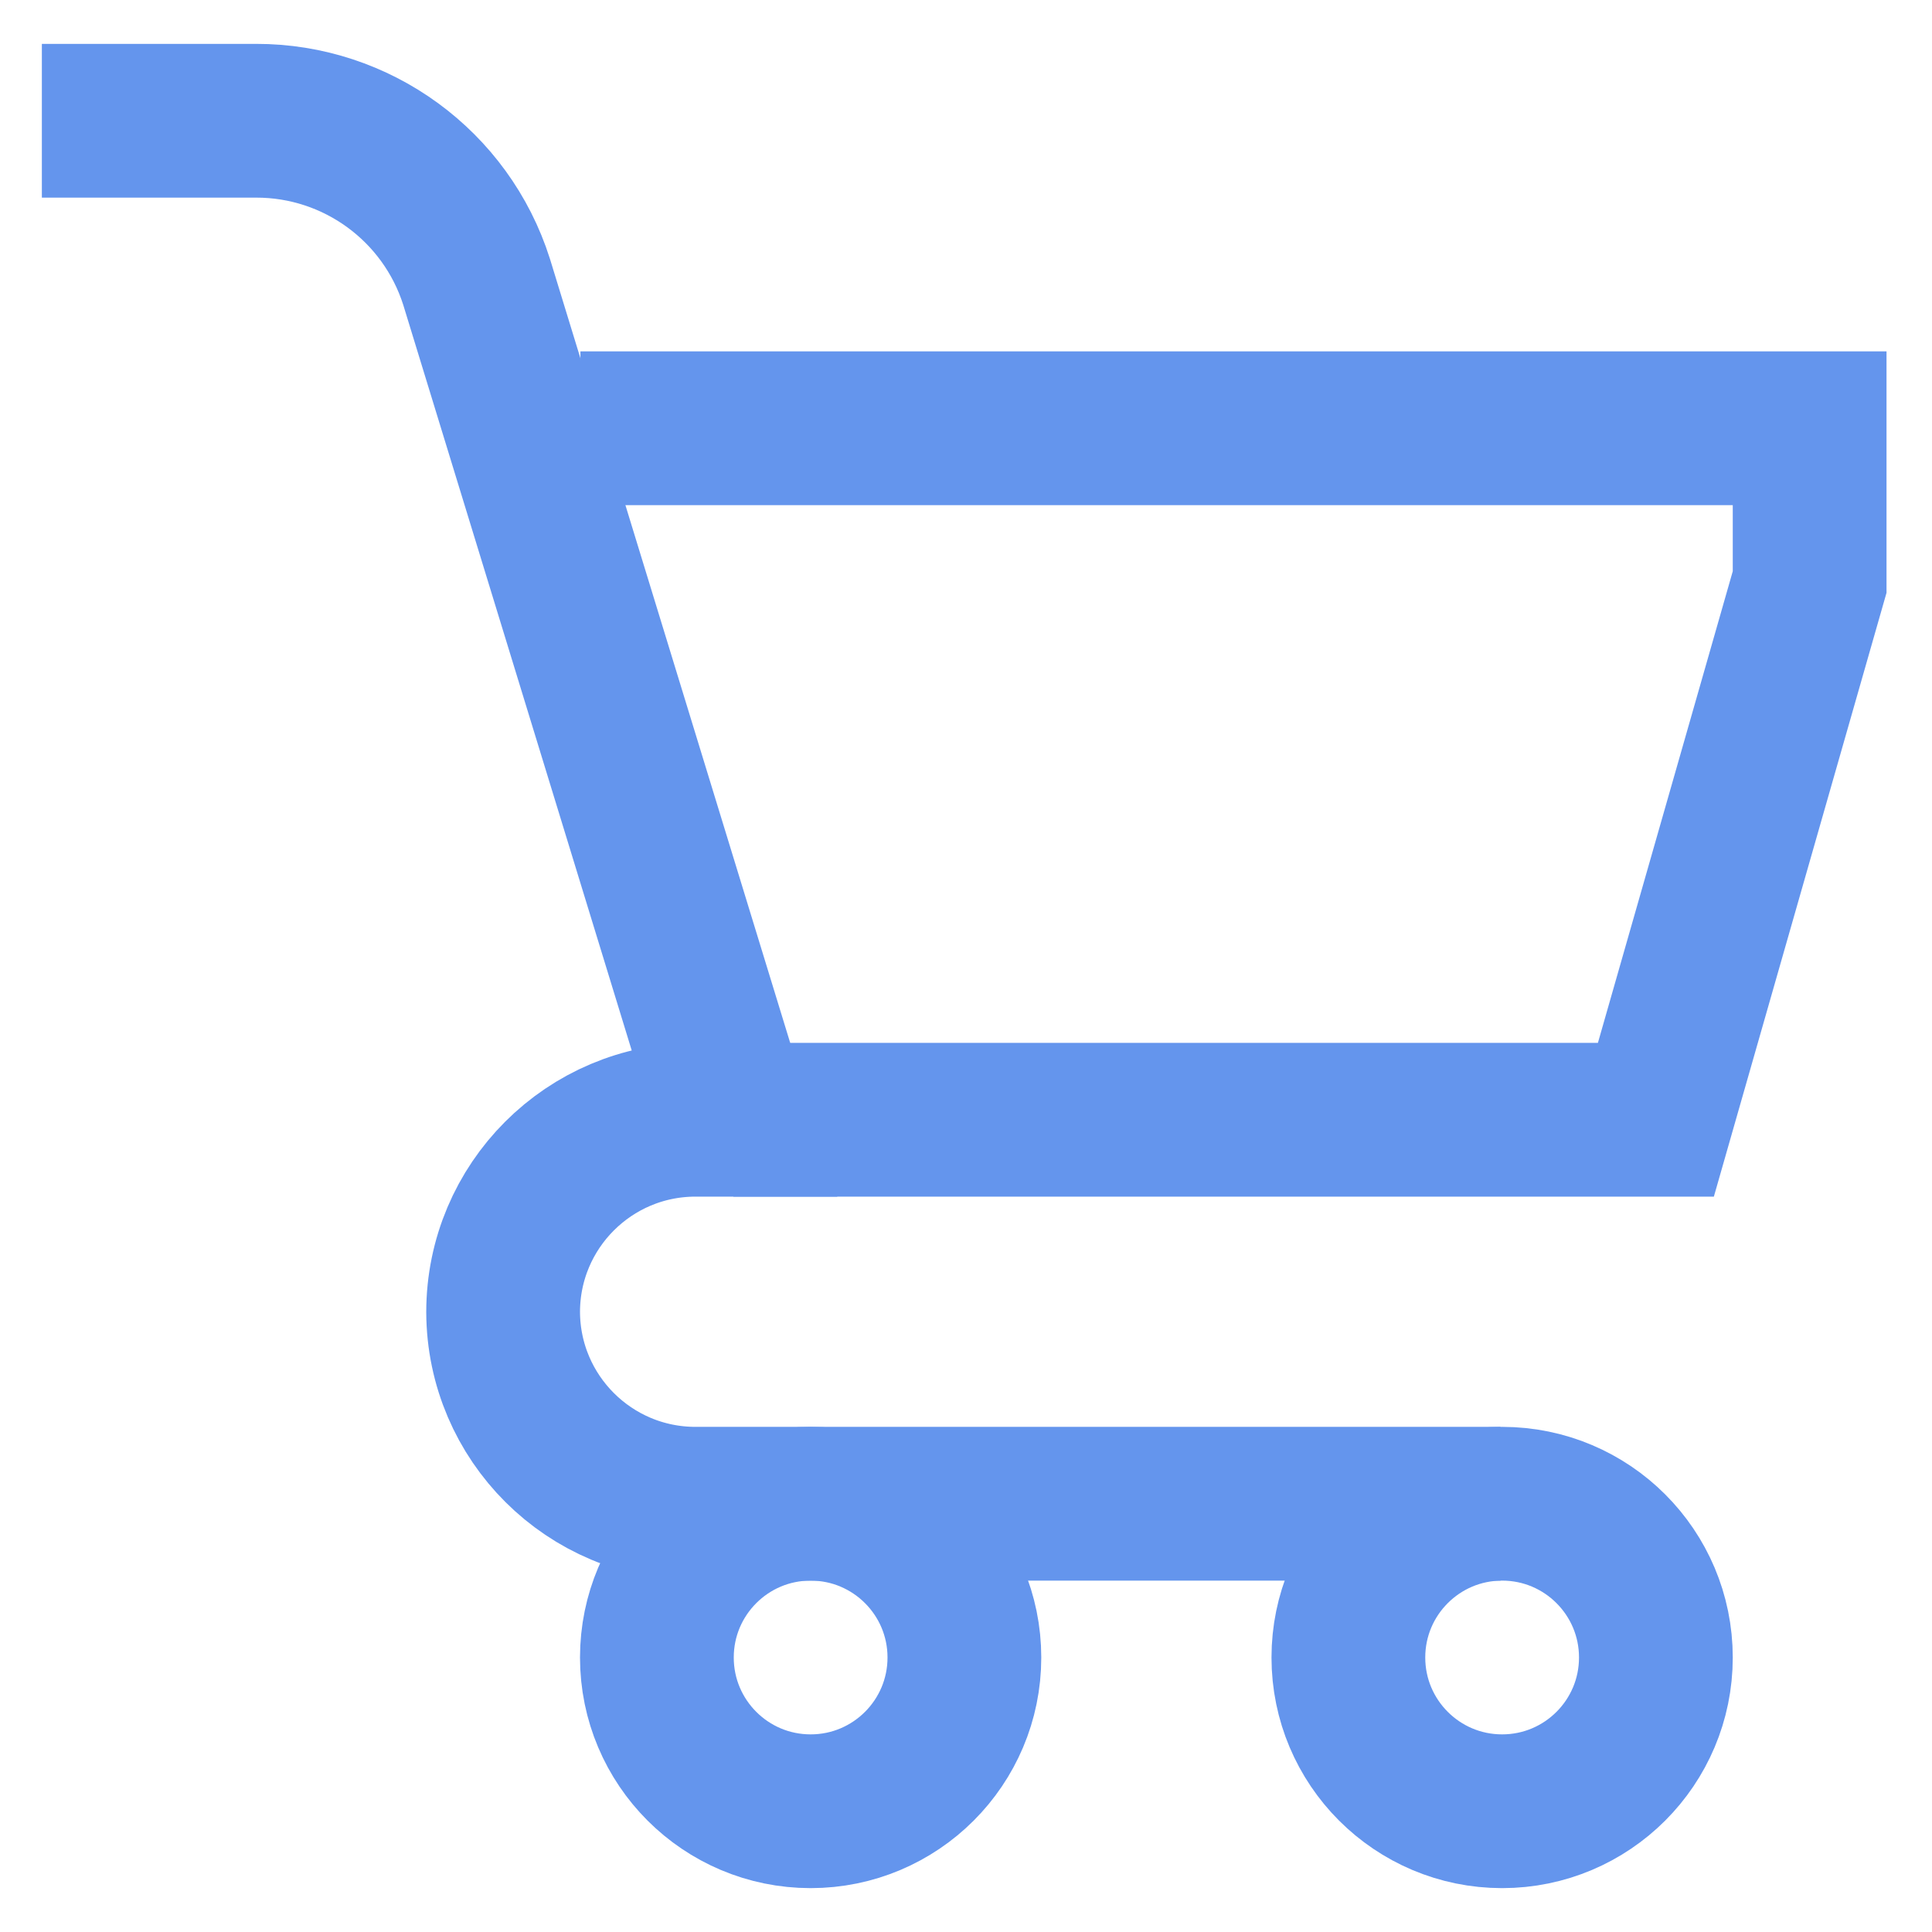
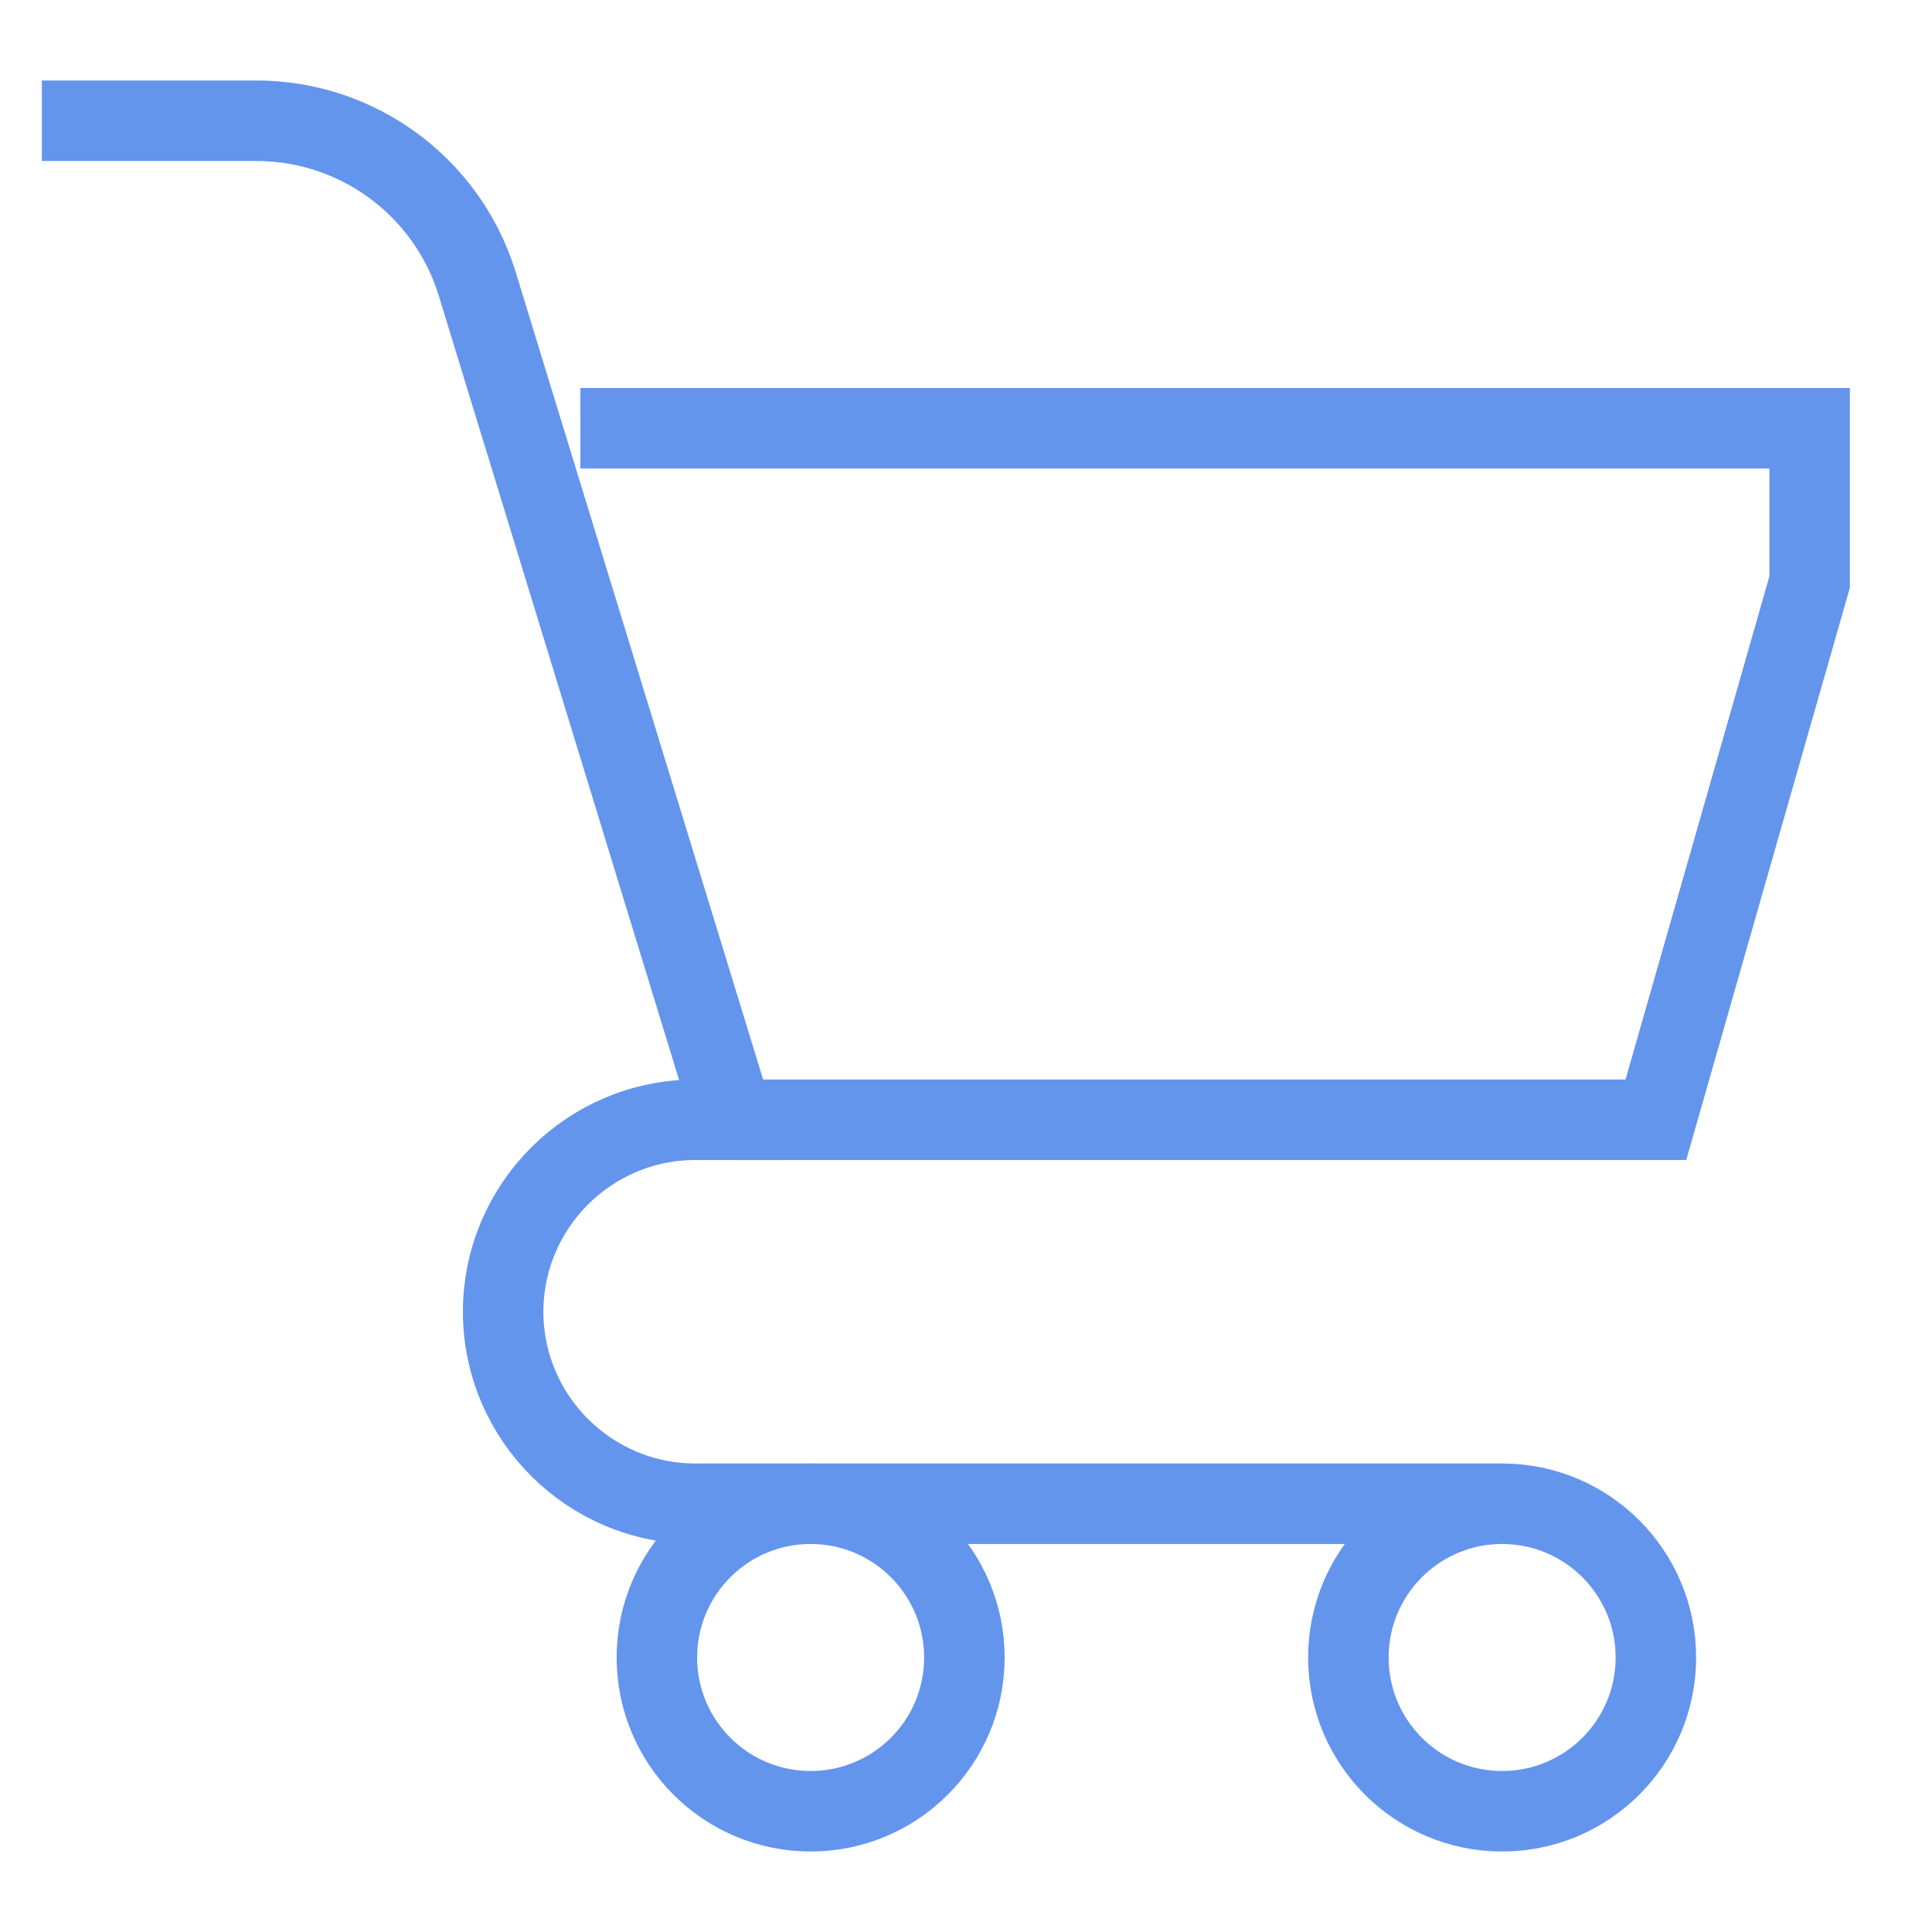
<svg xmlns="http://www.w3.org/2000/svg" width="20px" height="20px" viewBox="0 0 24 24" fill="#6495ed" stroke="#6495ed">
-   <g id="SVGRepo_bgCarrier" stroke-width="0" />
+   <g id="SVGRepo_bgCarrier" strokeWidth="0" />
  <g id="SVGRepo_tracerCarrier" stroke-linecap="round" stroke-linejoin="round" />
  <g id="SVGRepo_iconCarrier">
    <defs>
-       <style>.cls-1{fill:none;stroke:#6495ed;stroke-miterlimit:10;stroke-width:1.91px;}</style>
+       <style>.cls-1{fill:none;stroke:#6495ed;stroke-miterlimit:10;strokeWidth:1.91px;}</style>
    </defs>
    <g id="cart">
      <circle class="cls-1" cx="10.07" cy="20.59" r="1.91" />
      <circle class="cls-1" cx="18.66" cy="20.59" r="1.91" />
      <path class="cls-1" d="M.52,1.5H3.18a2.87,2.87,0,0,1,2.74,2L9.11,13.91H8.64A2.39,2.39,0,0,0,6.25,16.3h0a2.39,2.39,0,0,0,2.39,2.38h10" />
      <polyline class="cls-1" points="7.21 5.32 22.48 5.32 22.48 7.23 20.57 13.91 9.11 13.91" />
    </g>
  </g>
</svg>
